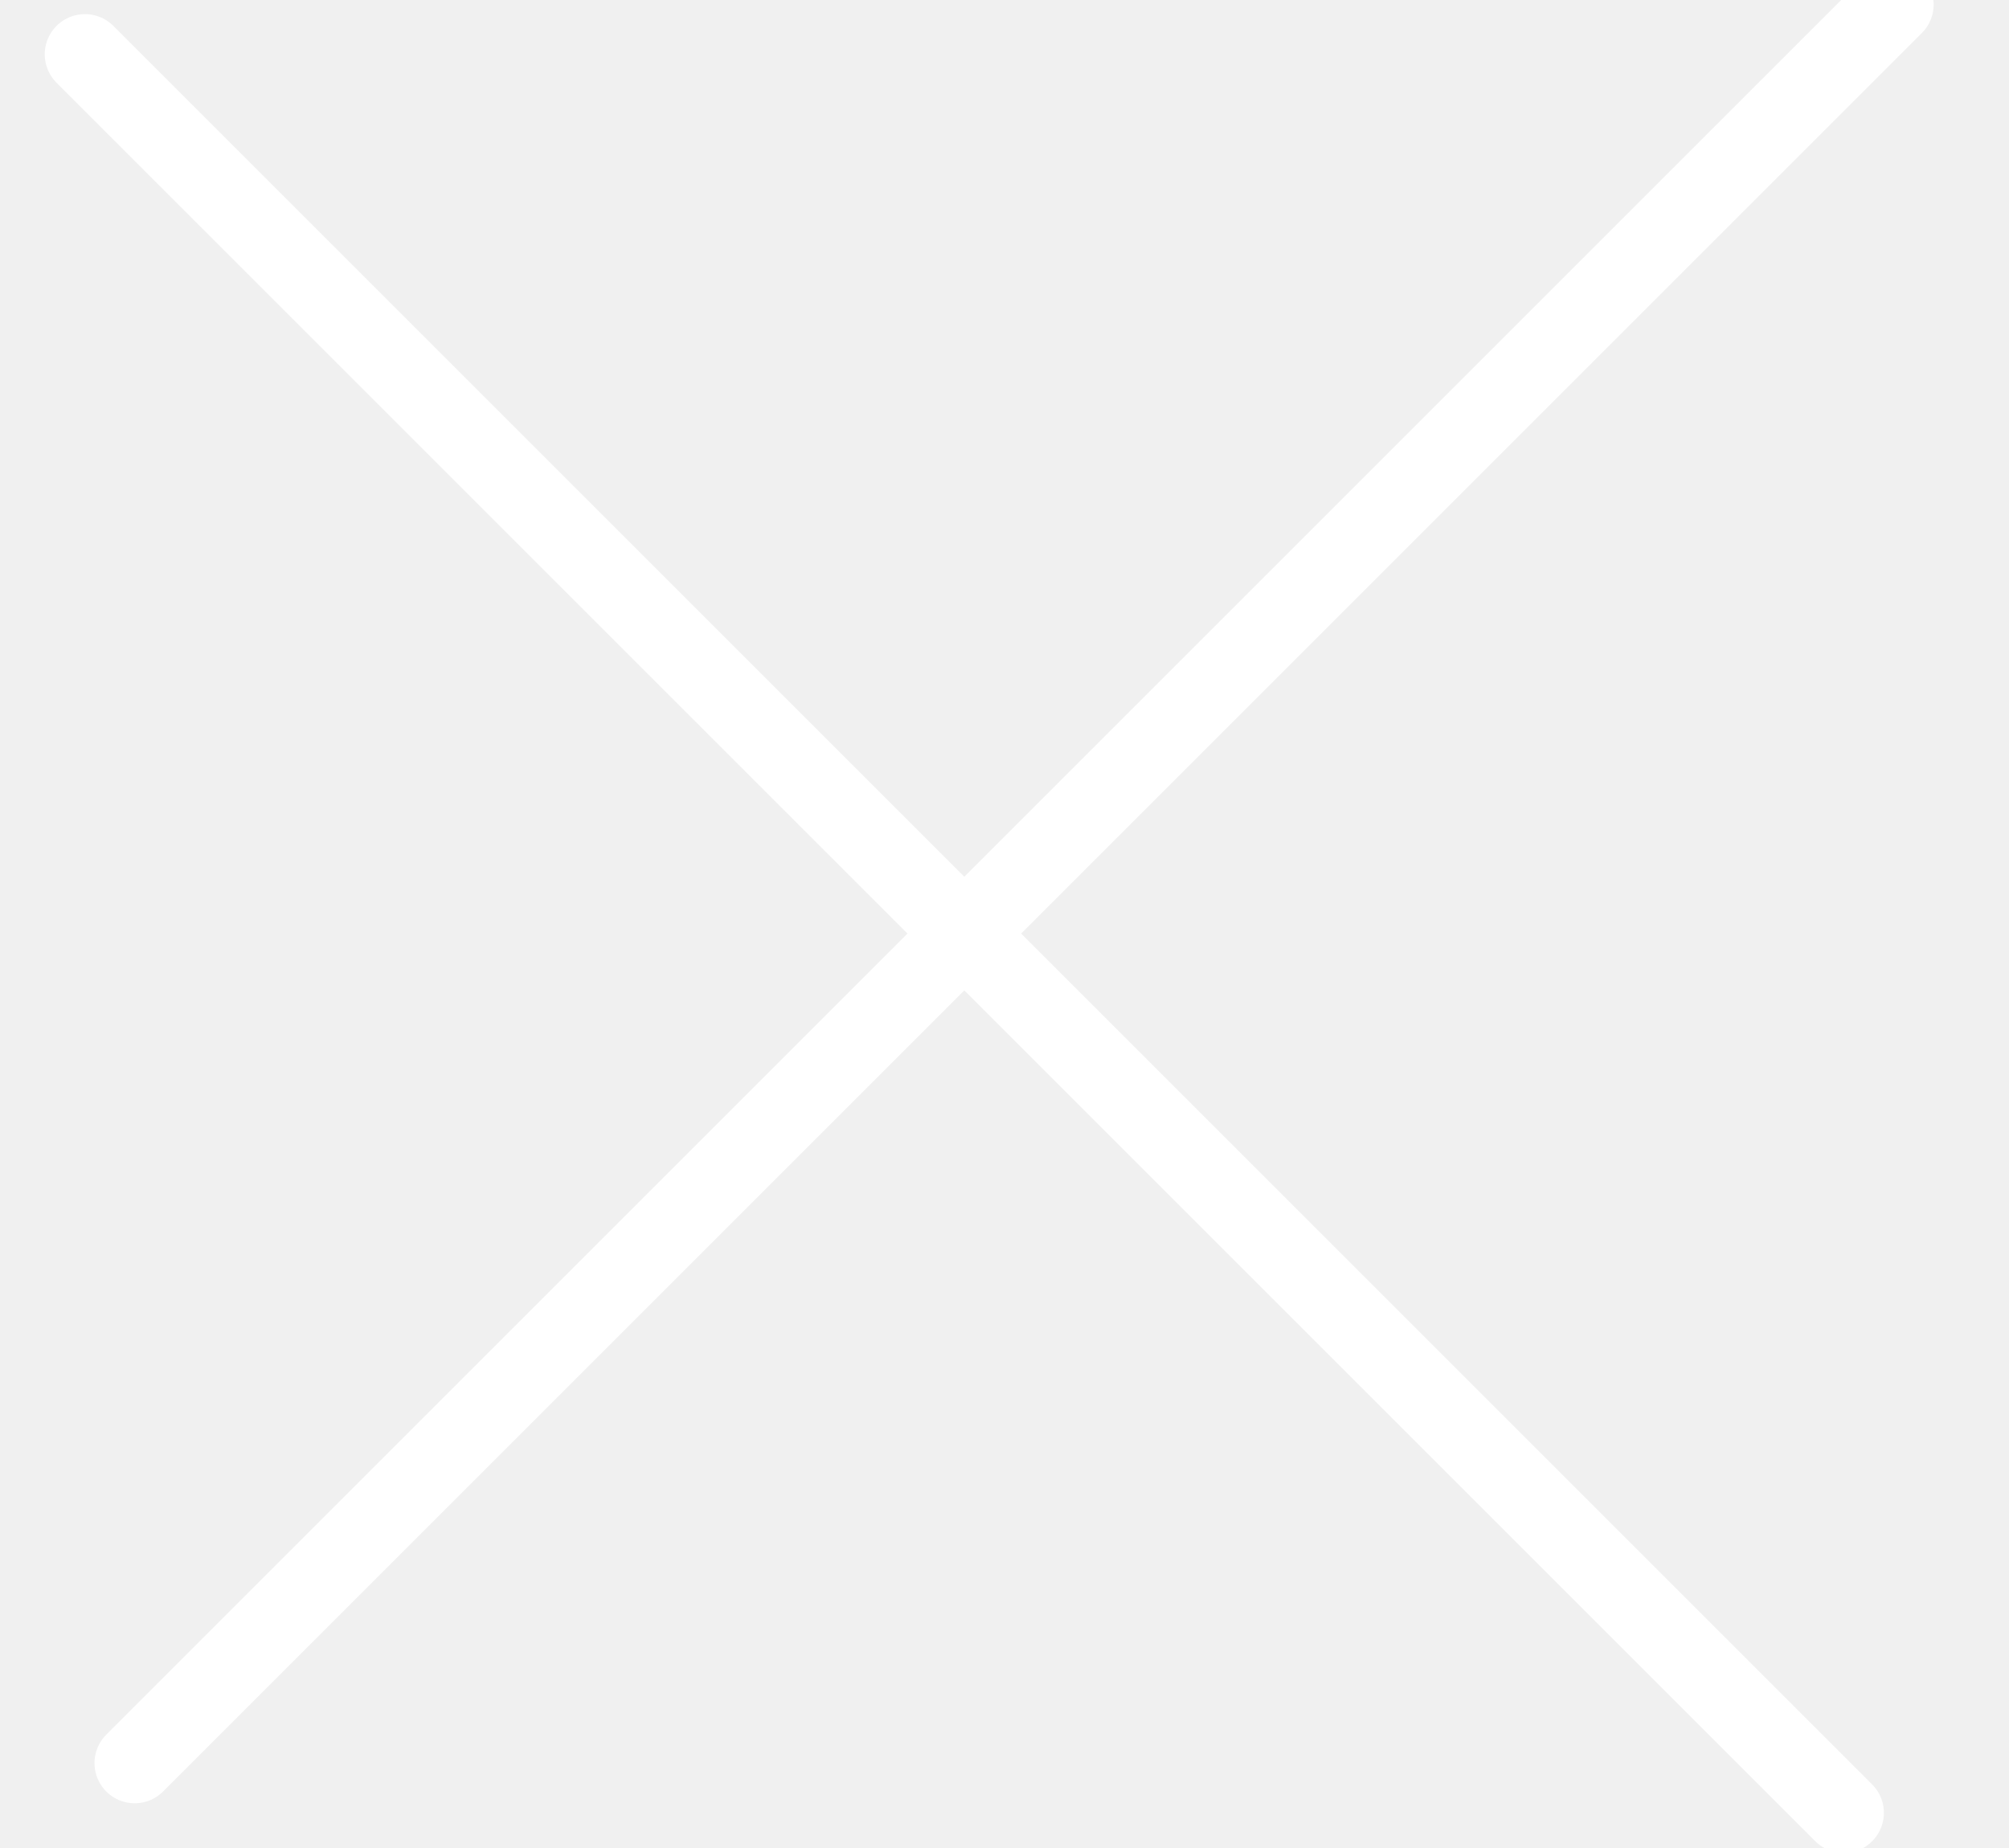
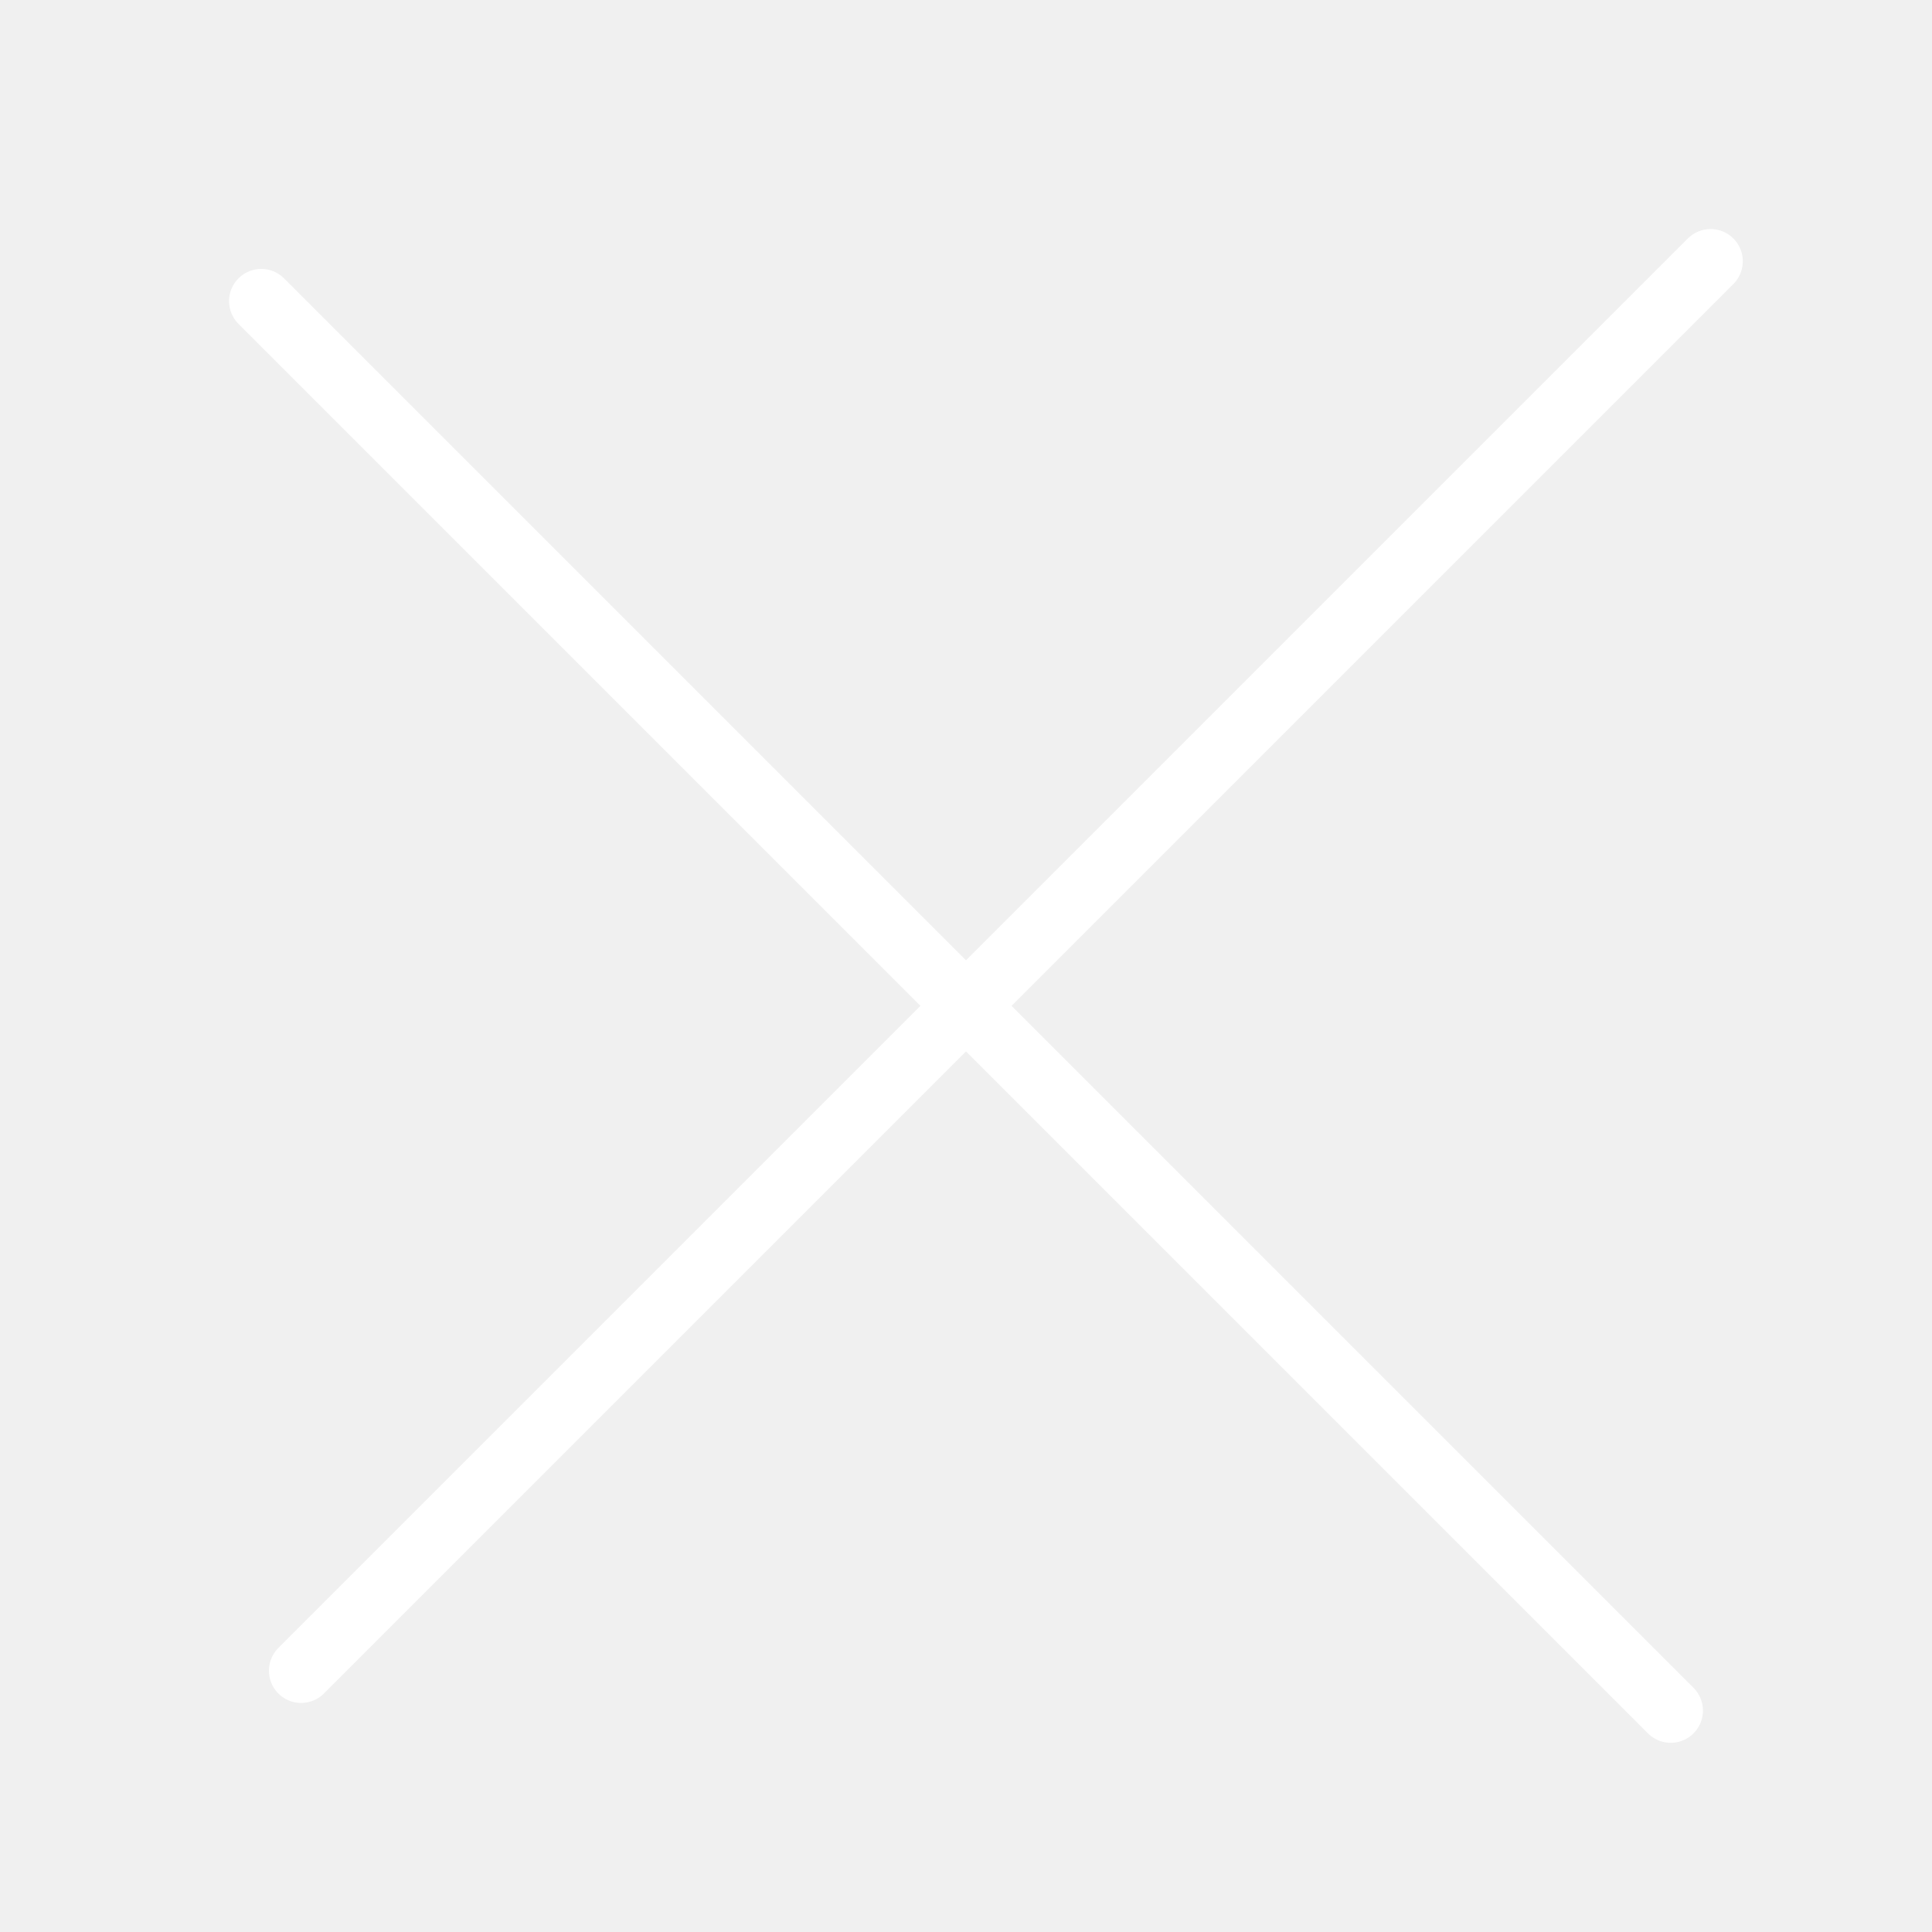
- <svg xmlns="http://www.w3.org/2000/svg" width="25px" height="23px" viewBox="0 0 25 23" version="1.1">
+ <svg xmlns="http://www.w3.org/2000/svg" width="30px" height="30px" viewBox="0 0 30 30" version="1.1">
  <defs />
-   <g id="Workouts" stroke="none" stroke-width="1" fill="none" fill-rule="evenodd" stroke-linecap="round">
-     <g id="Mobile---filters-open" transform="translate(-325, -28)" stroke="#FFFFFF">
-       <g id="Toolbar/Icon" transform="translate(322, 24)">
-         <g id="Toolbar/Light/Close">
-           <g id="Close-icon-Copy" transform="translate(3, 3)">
-             <path d="M12.619,-3.476 L12.619,27.476" id="Line-2" transform="translate(12.61905, 12) rotate(-315) translate(-12.61905, -12) " />
-             <path d="M-3.476,12.619 L27.476,12.619" id="Line-3" transform="translate(12, 12.61905) rotate(-315) translate(-12, -12.61905) " />
-           </g>
-         </g>
+   <g id="Symbols" stroke="none" stroke-width="1" fill="none" fill-rule="evenodd" stroke-linecap="round">
+     <g id="Toolbar/Light/Close" stroke="#FFFFFF">
+       <g id="Close-icon-Copy" transform="translate(3, 3)">
+         <path d="M12.619,-3.476 L12.619,27.476" id="Line-2" transform="translate(12.61905, 12) rotate(-315) translate(-12.61905, -12) " />
+         <path d="M-3.476,12.619 L27.476,12.619" id="Line-3" transform="translate(12, 12.61905) rotate(-315) translate(-12, -12.61905) " />
      </g>
    </g>
  </g>
</svg>
